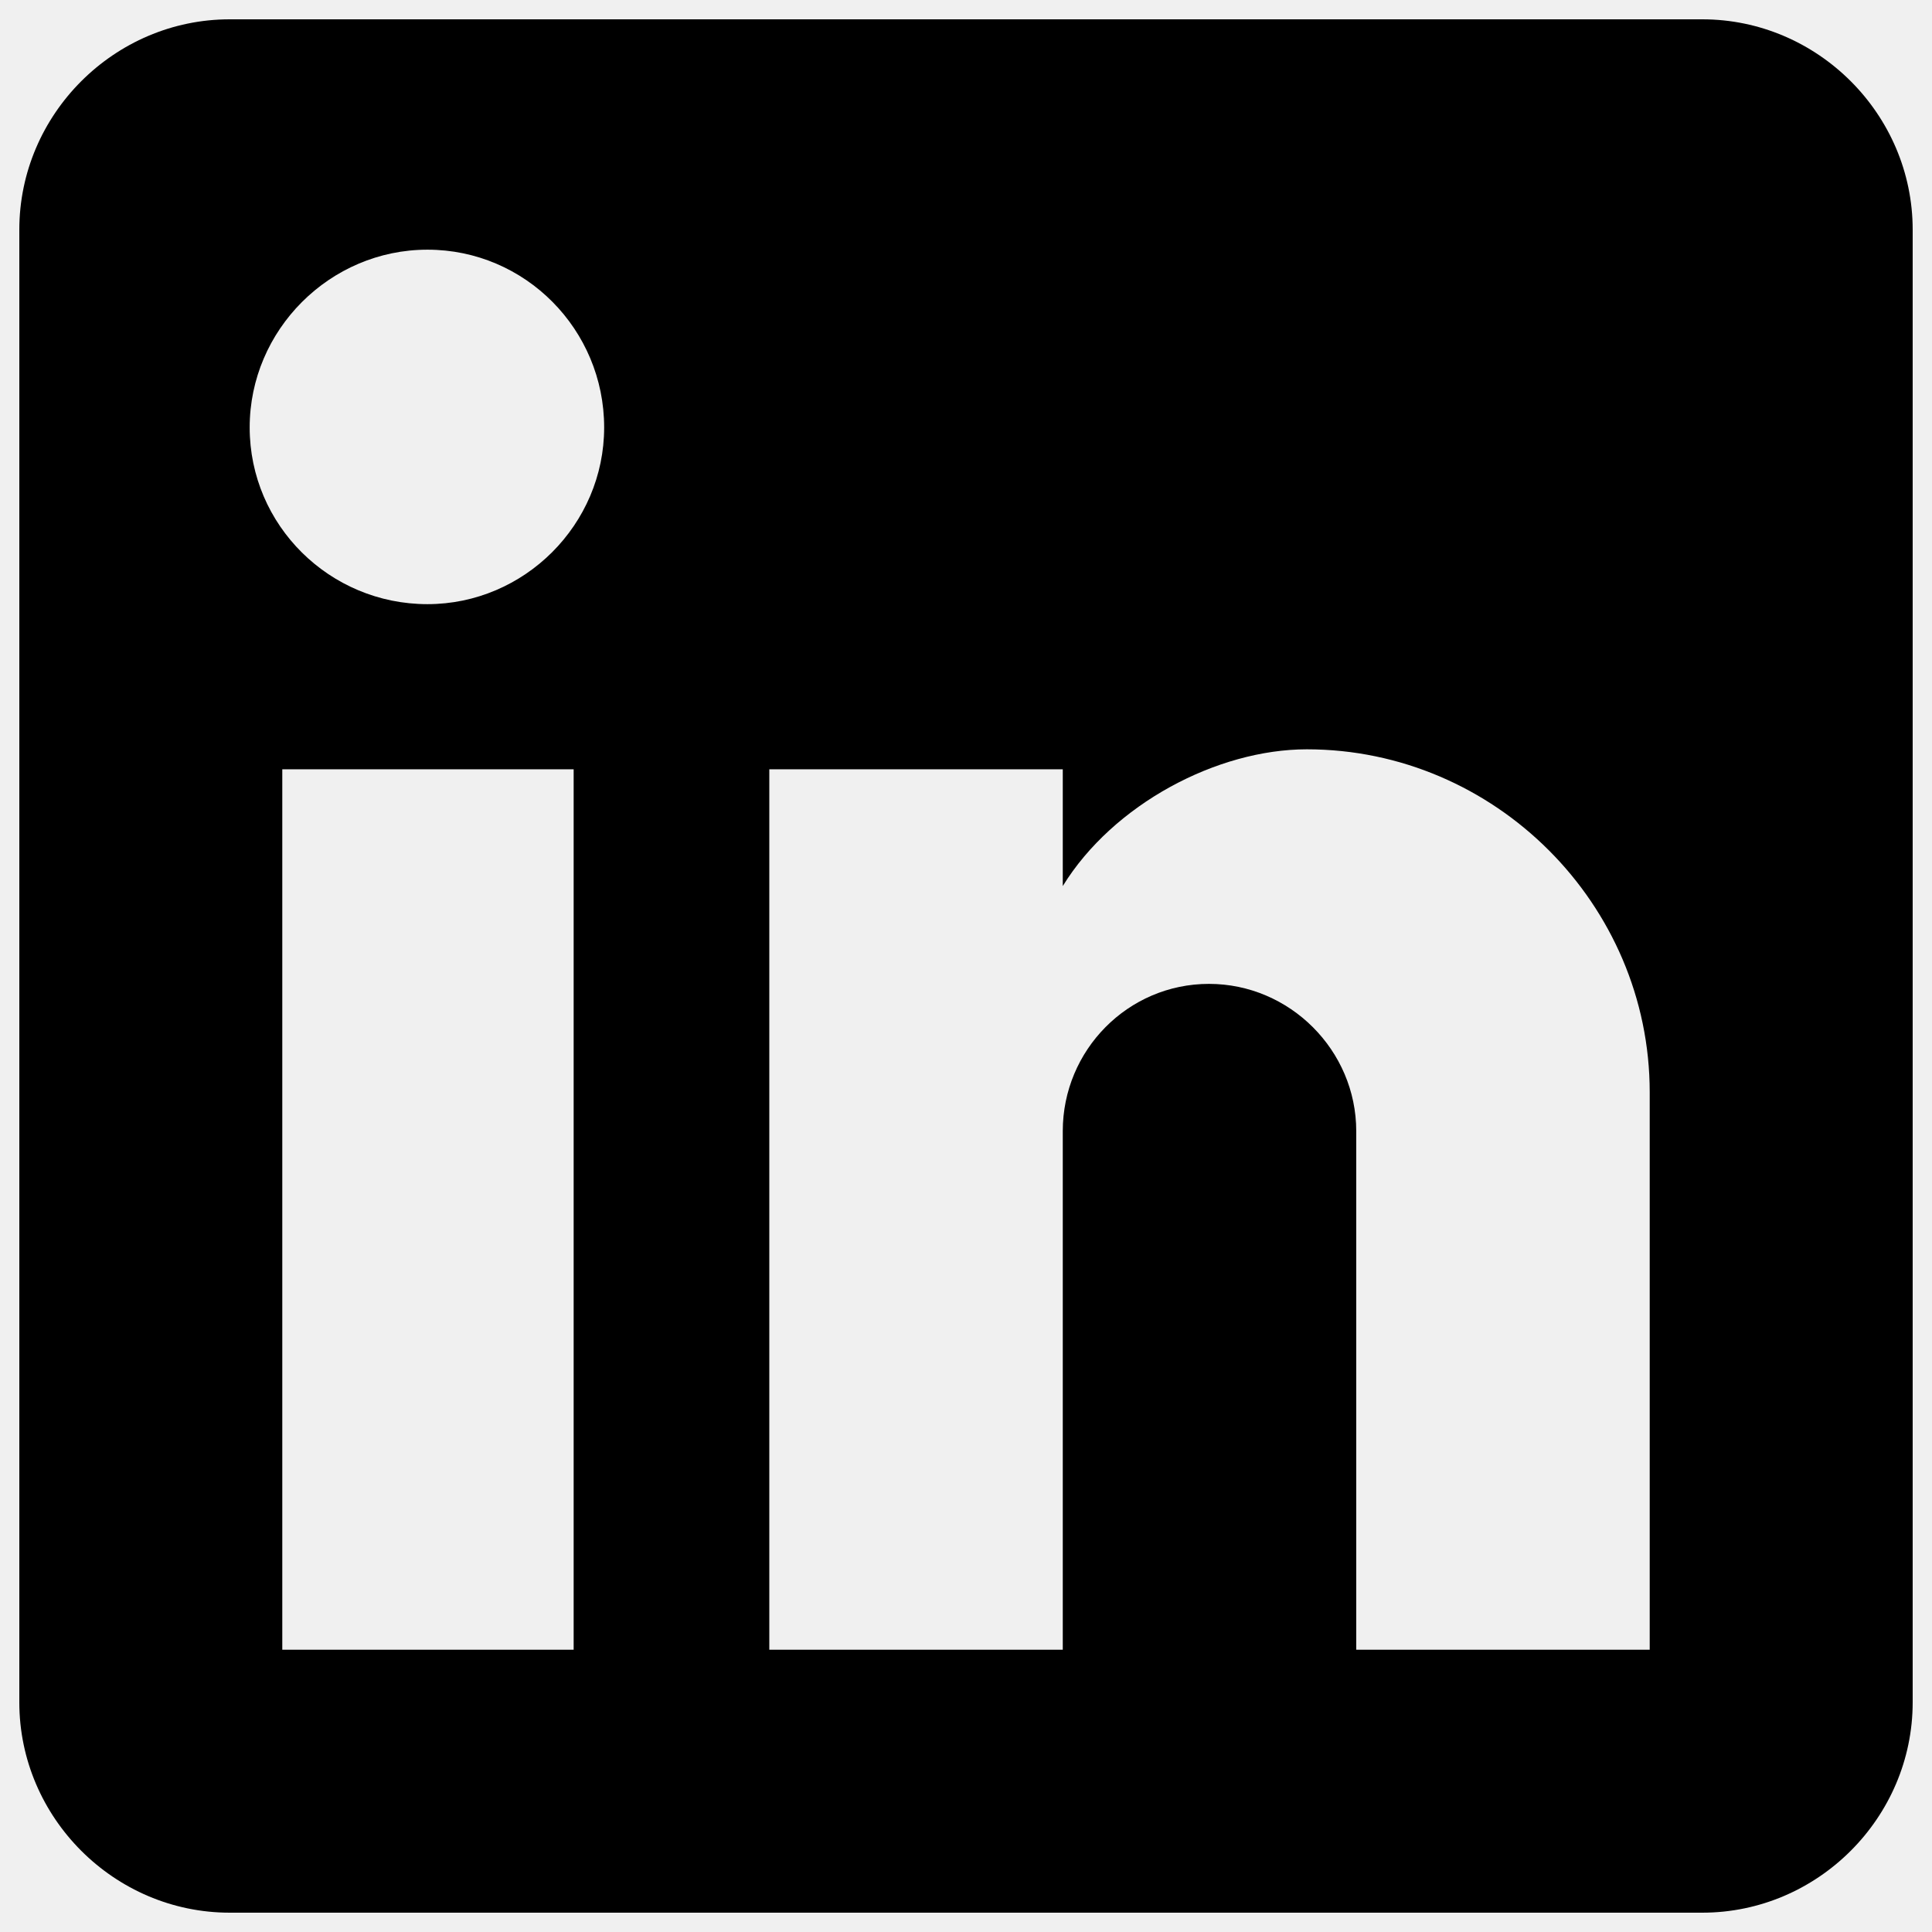
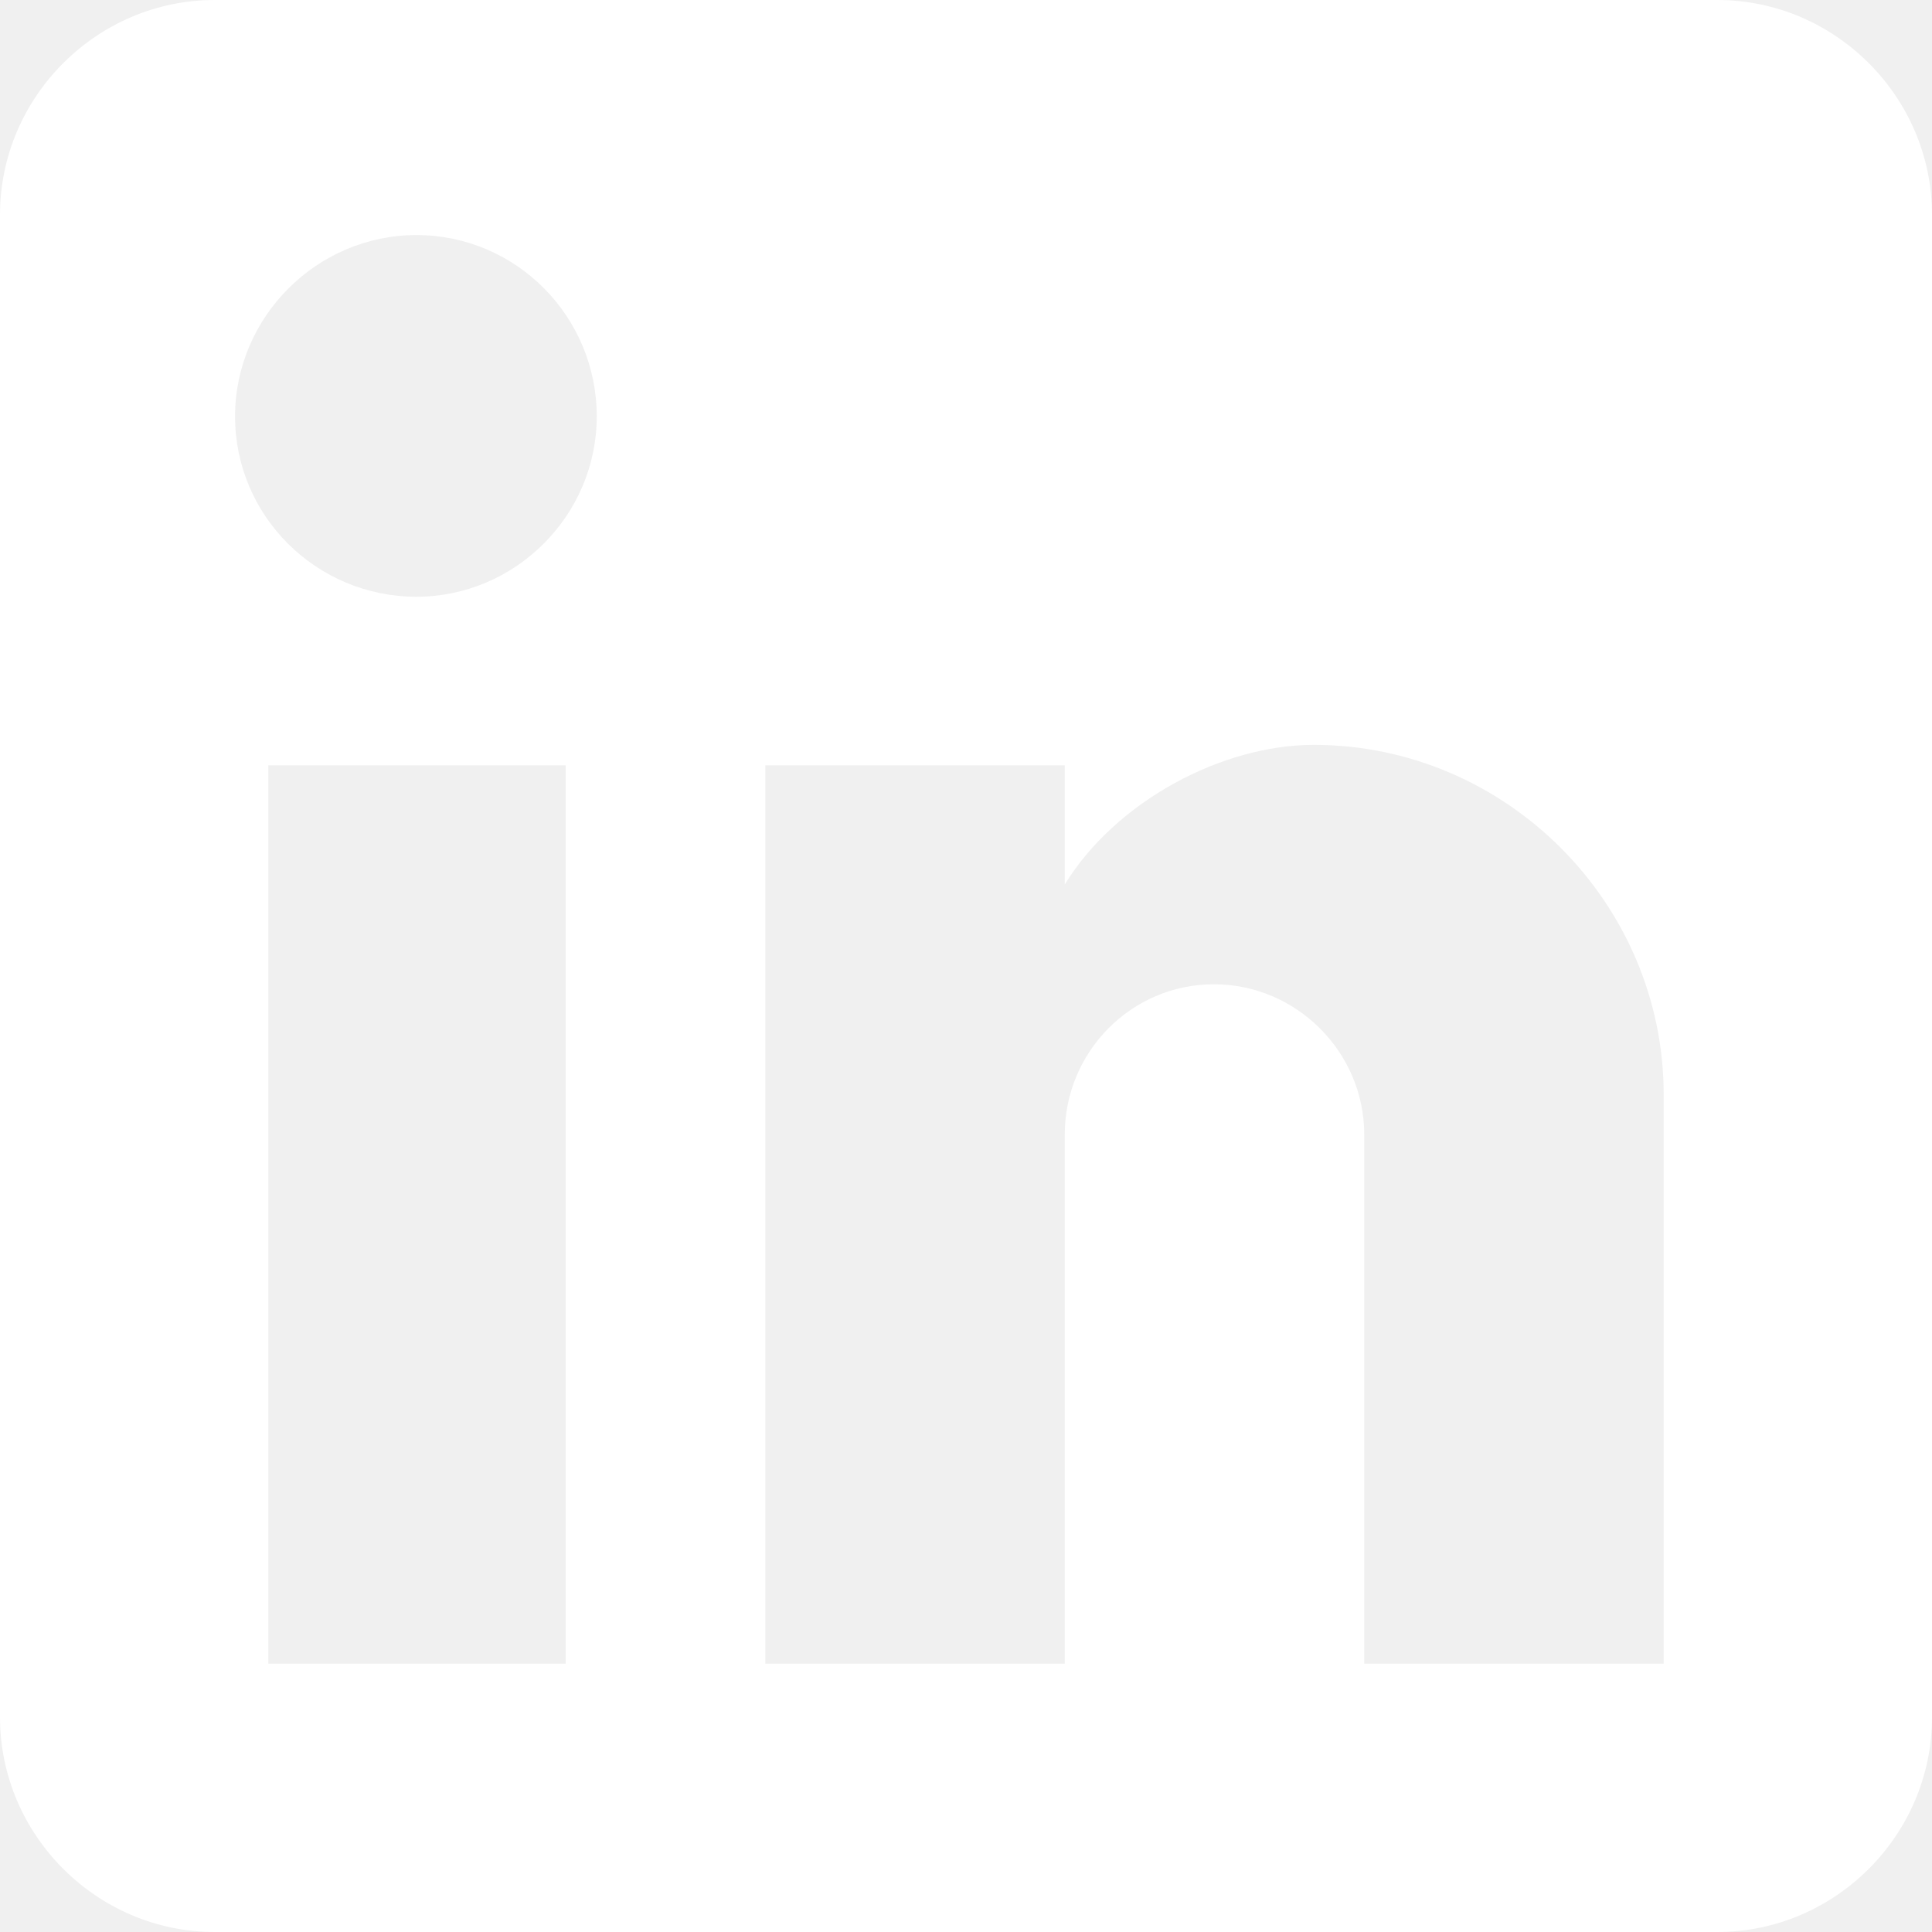
- <svg xmlns="http://www.w3.org/2000/svg" width="100%" height="100%" viewBox="0 0 500 500" version="1.1" xml:space="preserve" style="fill-rule:evenodd;clip-rule:evenodd;stroke-linejoin:round;stroke-miterlimit:2;">
-   <g transform="matrix(27.2222,0,0,27.2222,-76.6667,-76.6667)">
-     <path d="M19,3C20.097,3 21,3.903 21,5L21,19C21,20.097 20.097,21 19,21L5,21C3.903,21 3,20.097 3,19L3,5C3,3.903 3.903,3 5,3L19,3M18.5,18.5L18.5,13.2C18.5,11.412 17.028,9.94 15.24,9.94C14.39,9.94 13.4,10.46 12.92,11.24L12.92,10.13L10.13,10.13L10.13,18.5L12.92,18.5L12.92,13.57C12.92,12.8 13.54,12.17 14.31,12.17C15.078,12.17 15.71,12.802 15.71,13.57L15.71,18.5L18.5,18.5M6.88,8.56C7.802,8.56 8.56,7.802 8.56,6.88C8.56,5.95 7.81,5.19 6.88,5.19C5.953,5.19 5.19,5.953 5.19,6.88C5.19,7.81 5.95,8.56 6.88,8.56M8.27,18.5L8.27,10.13L5.5,10.13L5.5,18.5L8.27,18.5Z" style="fill-rule:nonzero;" />
-   </g>
+ <svg xmlns="http://www.w3.org/2000/svg" width="100%" height="100%" viewBox="0 0 24 24" version="1.1" xml:space="preserve" style="fill-rule:evenodd;clip-rule:evenodd;stroke-linejoin:round;stroke-miterlimit:2;">
+   <path d="M21.333,-0C22.796,-0 24,1.204 24,2.667L24,21.333C24,22.796 22.796,24 21.333,24L2.667,24C1.204,24 -0,22.796 -0,21.333L-0,2.667C-0,1.204 1.204,-0 2.667,-0L21.333,-0M20.667,20.667L20.667,13.6C20.667,11.215 18.705,9.253 16.32,9.253C15.187,9.253 13.867,9.947 13.227,10.987L13.227,9.507L9.507,9.507L9.507,20.667L13.227,20.667L13.227,14.093C13.227,13.067 14.053,12.227 15.08,12.227C16.104,12.227 16.947,13.069 16.947,14.093L16.947,20.667L20.667,20.667M5.173,7.413C6.402,7.413 7.413,6.402 7.413,5.173C7.413,3.933 6.413,2.92 5.173,2.92C3.937,2.92 2.92,3.937 2.92,5.173C2.92,6.413 3.933,7.413 5.173,7.413M7.027,20.667L7.027,9.507L3.333,9.507L3.333,20.667L7.027,20.667Z" style="fill:white;fill-rule:nonzero;" />
</svg>
